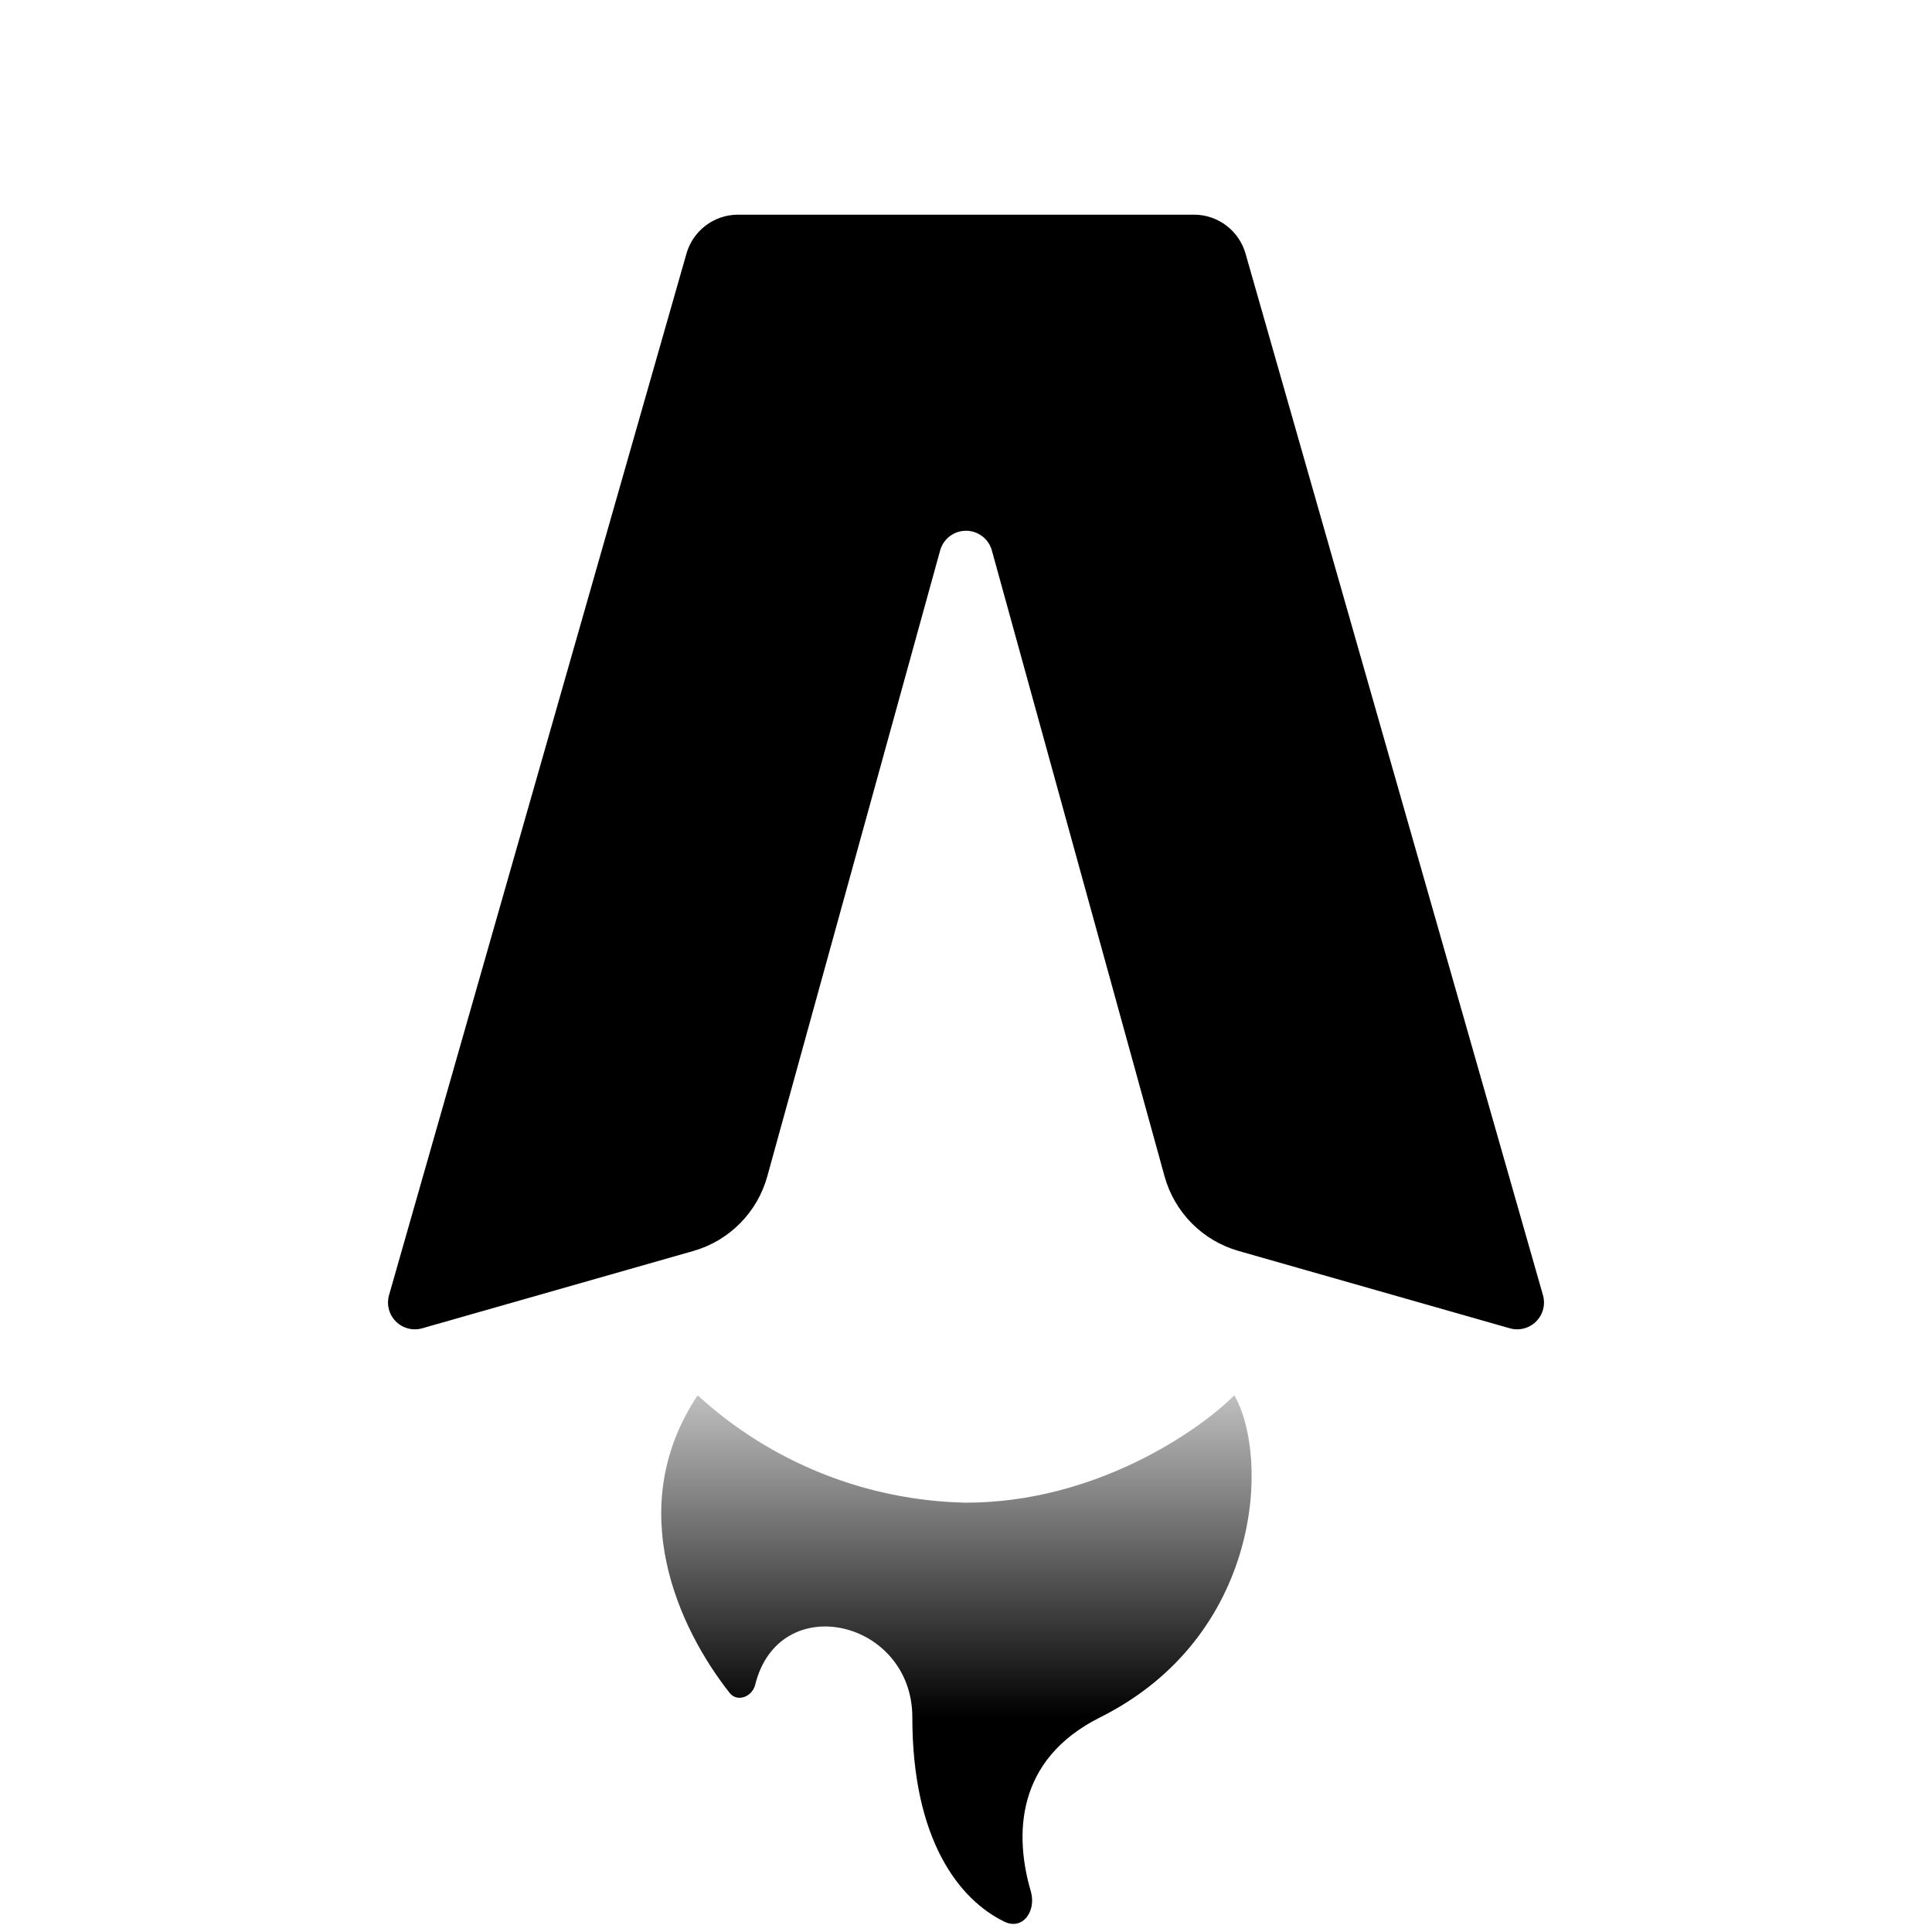
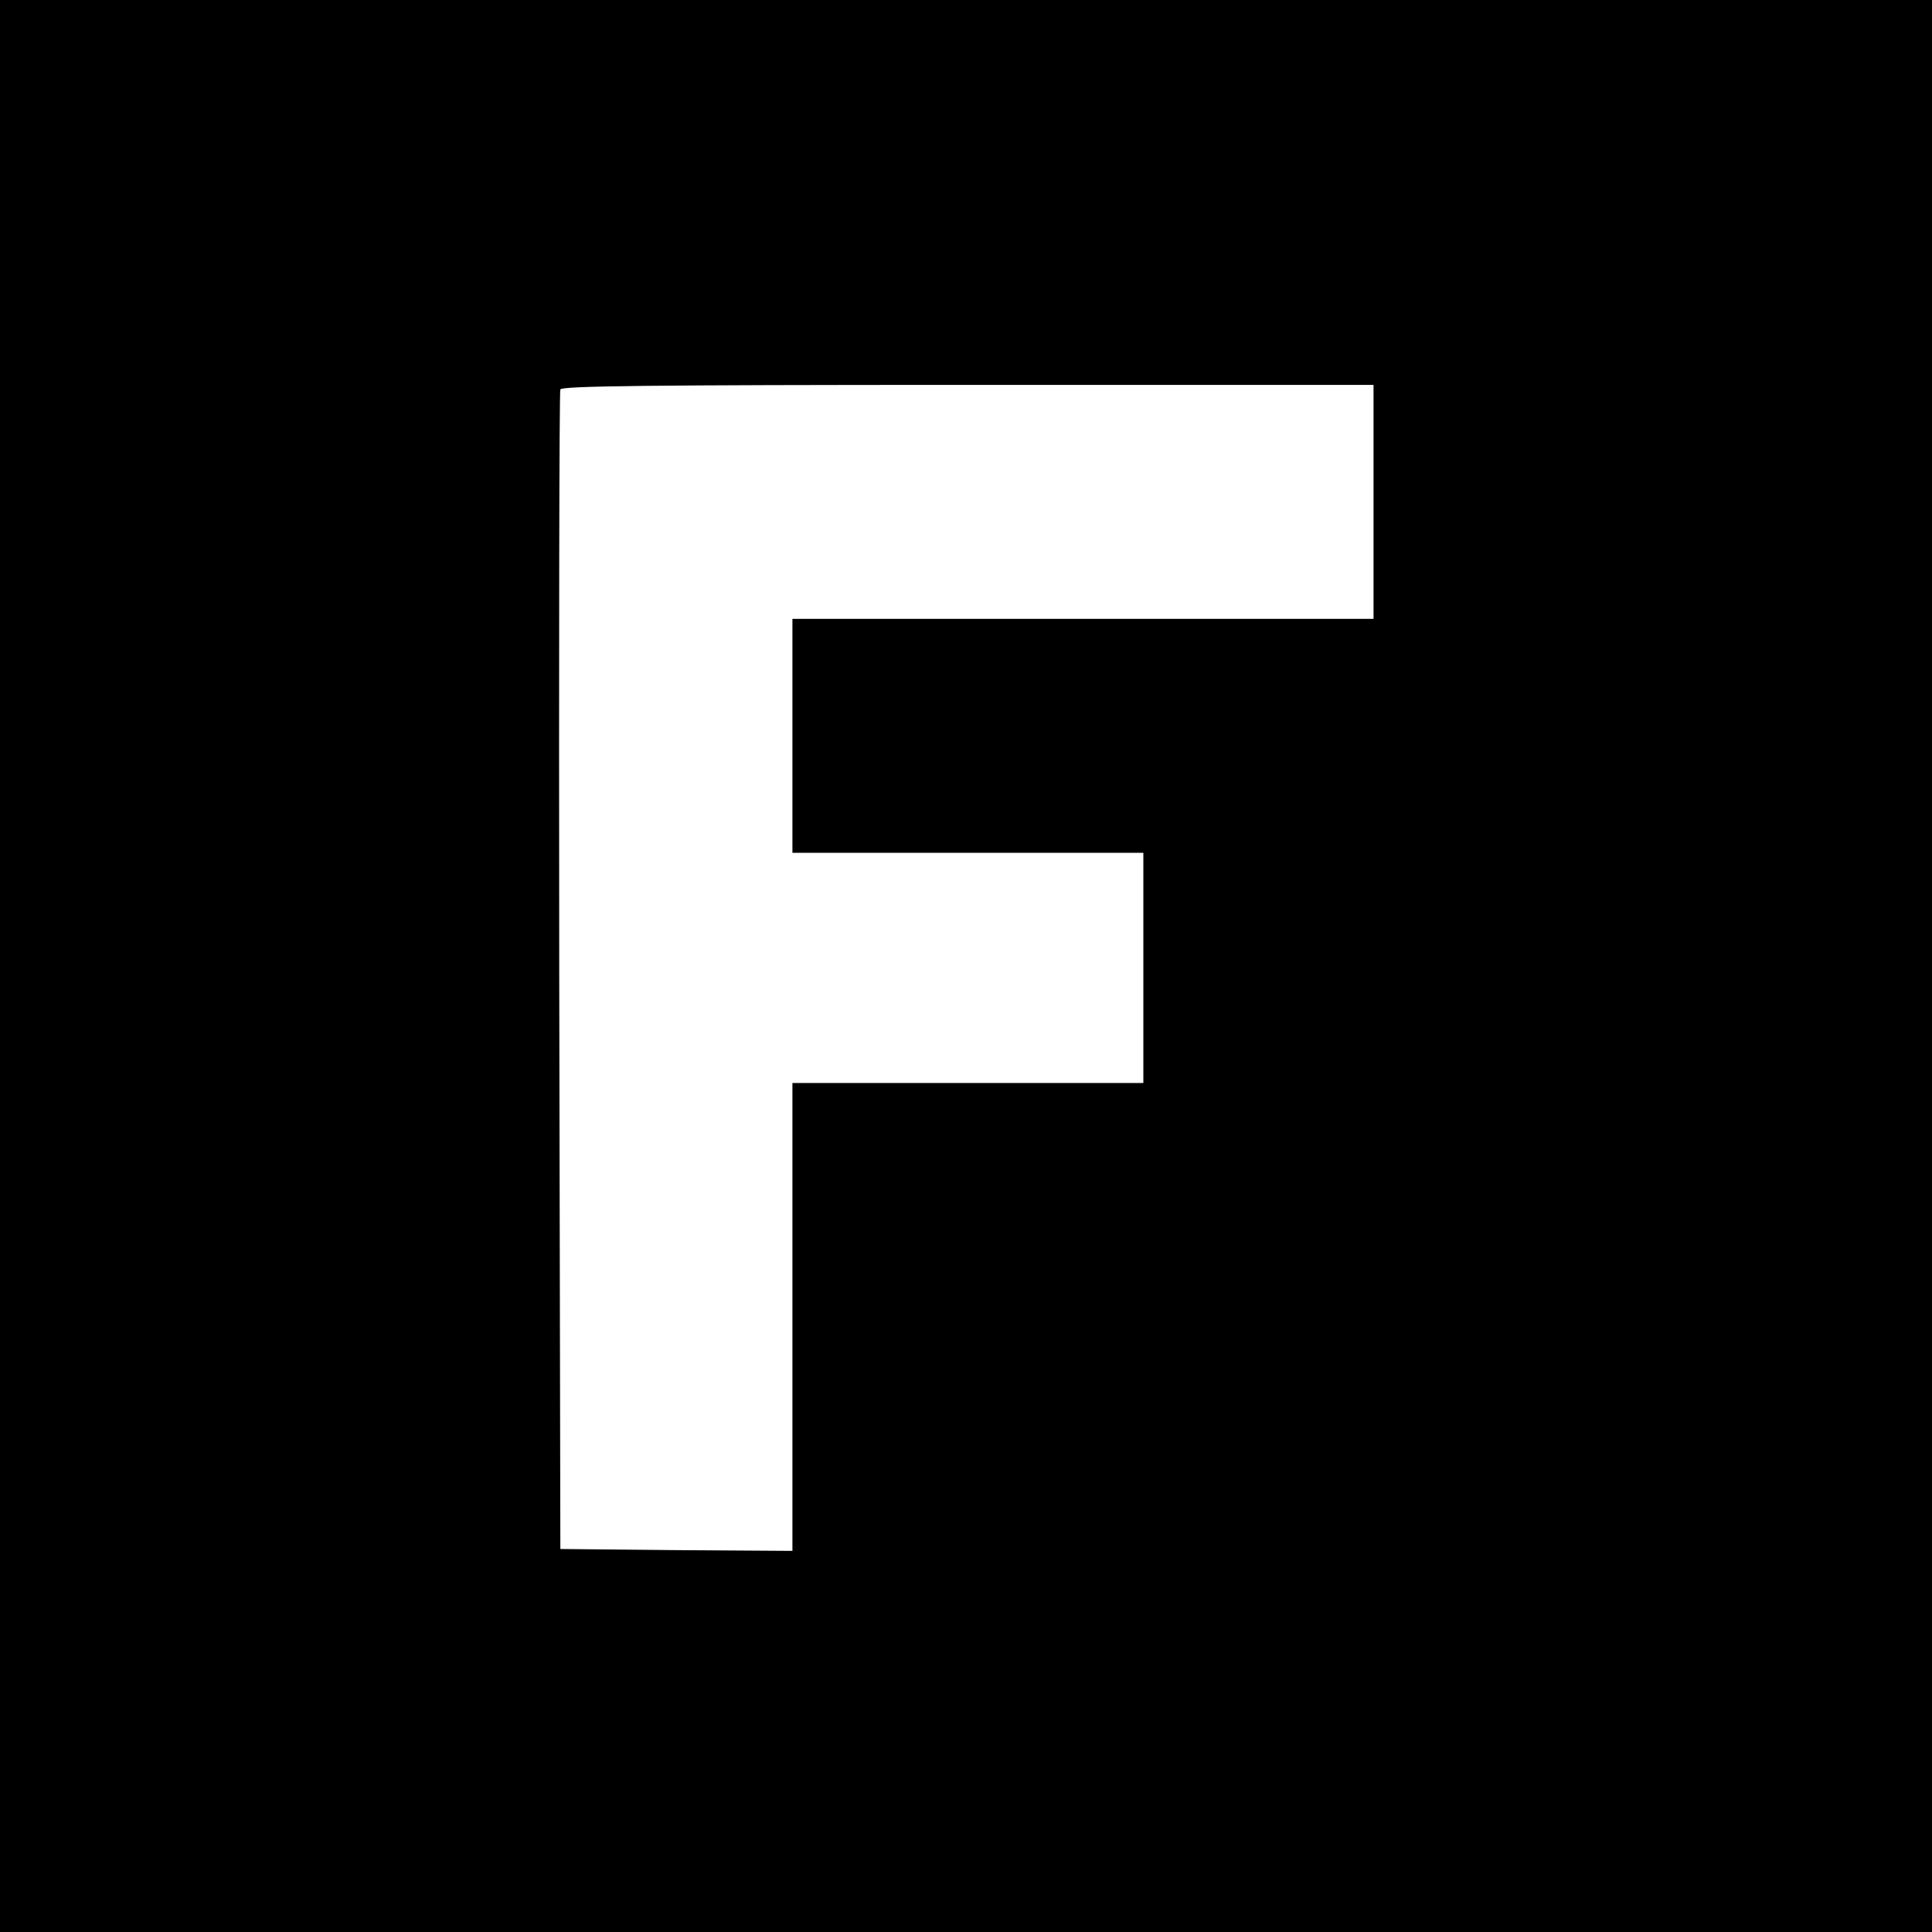
- <svg xmlns="http://www.w3.org/2000/svg" fill="none" viewBox="0 0 36 36">
-   <path fill="#000" d="M22.25 4h-8.5a1 1 0 0 0-.96.73l-5.54 19.4a.5.5 0 0 0 .62.62l5.05-1.44a2 2 0 0 0 1.38-1.4l3.22-11.66a.5.5 0 0 1 .96 0l3.22 11.67a2 2 0 0 0 1.38 1.39l5.05 1.44a.5.5 0 0 0 .62-.62l-5.54-19.4a1 1 0 0 0-.96-.73Z" />
-   <path fill="url(#gradient)" d="M18 28a7.63 7.63 0 0 1-5-2c-1.4 2.1-.35 4.35.6 5.55.14.17.41.07.47-.15.44-1.8 2.93-1.22 2.93.6 0 2.28.87 3.4 1.72 3.81.34.16.59-.2.49-.56-.31-1.05-.29-2.46 1.29-3.25 3-1.5 3.17-4.83 2.5-6-.67.67-2.6 2-5 2Z" />
-   <defs>
-     <linearGradient id="gradient" x1="16" x2="16" y1="32" y2="24" gradientUnits="userSpaceOnUse">
-       <stop stop-color="#000" />
-       <stop offset="1" stop-color="#000" stop-opacity="0" />
-     </linearGradient>
-   </defs>
-   <style>
-     @media (prefers-color-scheme:dark){:root{filter:invert(100%)}}
-   </style>
+ <svg xmlns="http://www.w3.org/2000/svg" version="1.0" width="512pt" height="512pt" viewBox="0 0 512 512" preserveAspectRatio="xMidYMid meet">
+   <g transform="translate(0,512) scale(0.1,-0.1)" fill="#000000" stroke="none">
+     <path d="M0 2560 l0 -2560 2560 0 2560 0 0 2560 0 2560 -2560 0 -2560 0 0 -2560z m3640 1230 l0 -310 -770 0 -770 0 0 -310 0 -310 465 0 465 0 0 -305 0 -305 -465 0 -465 0 0 -620 0 -620 -307 2 -308 3 -3 1530 c-1 842 0 1536 3 1543 3 9 229 12 1080 12 l1075 0 0 -310z" />
+   </g>
</svg>
